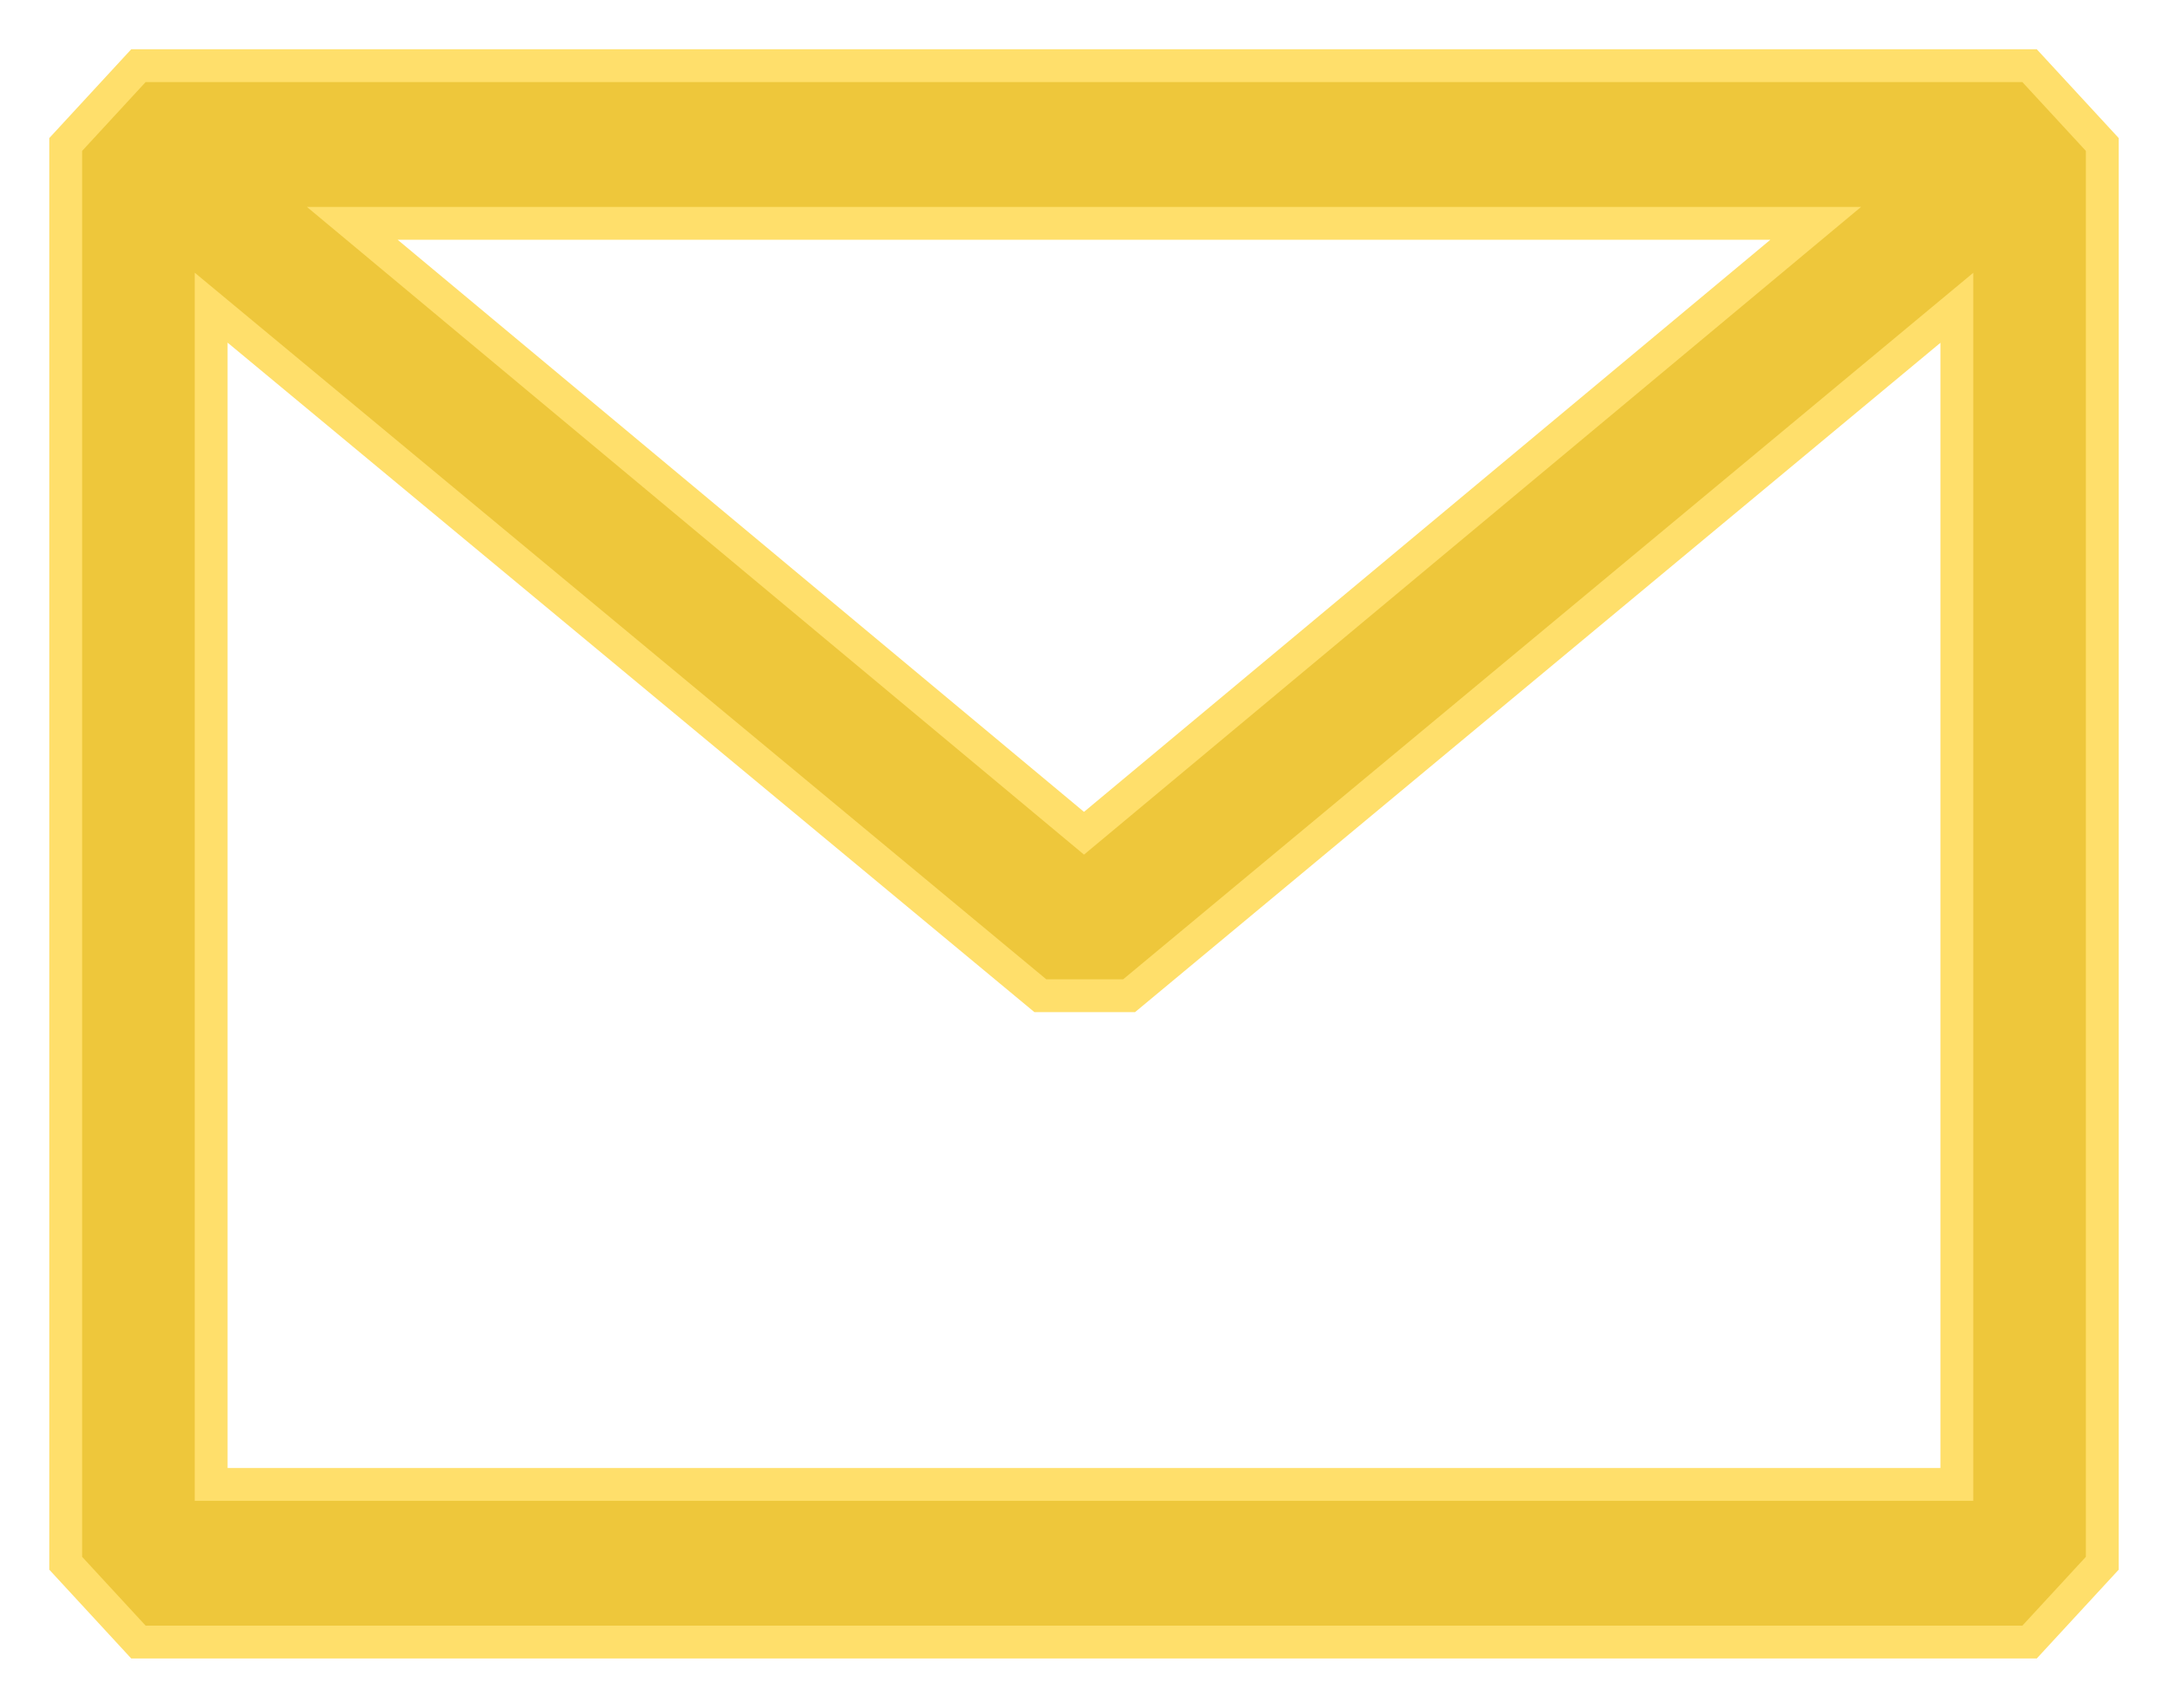
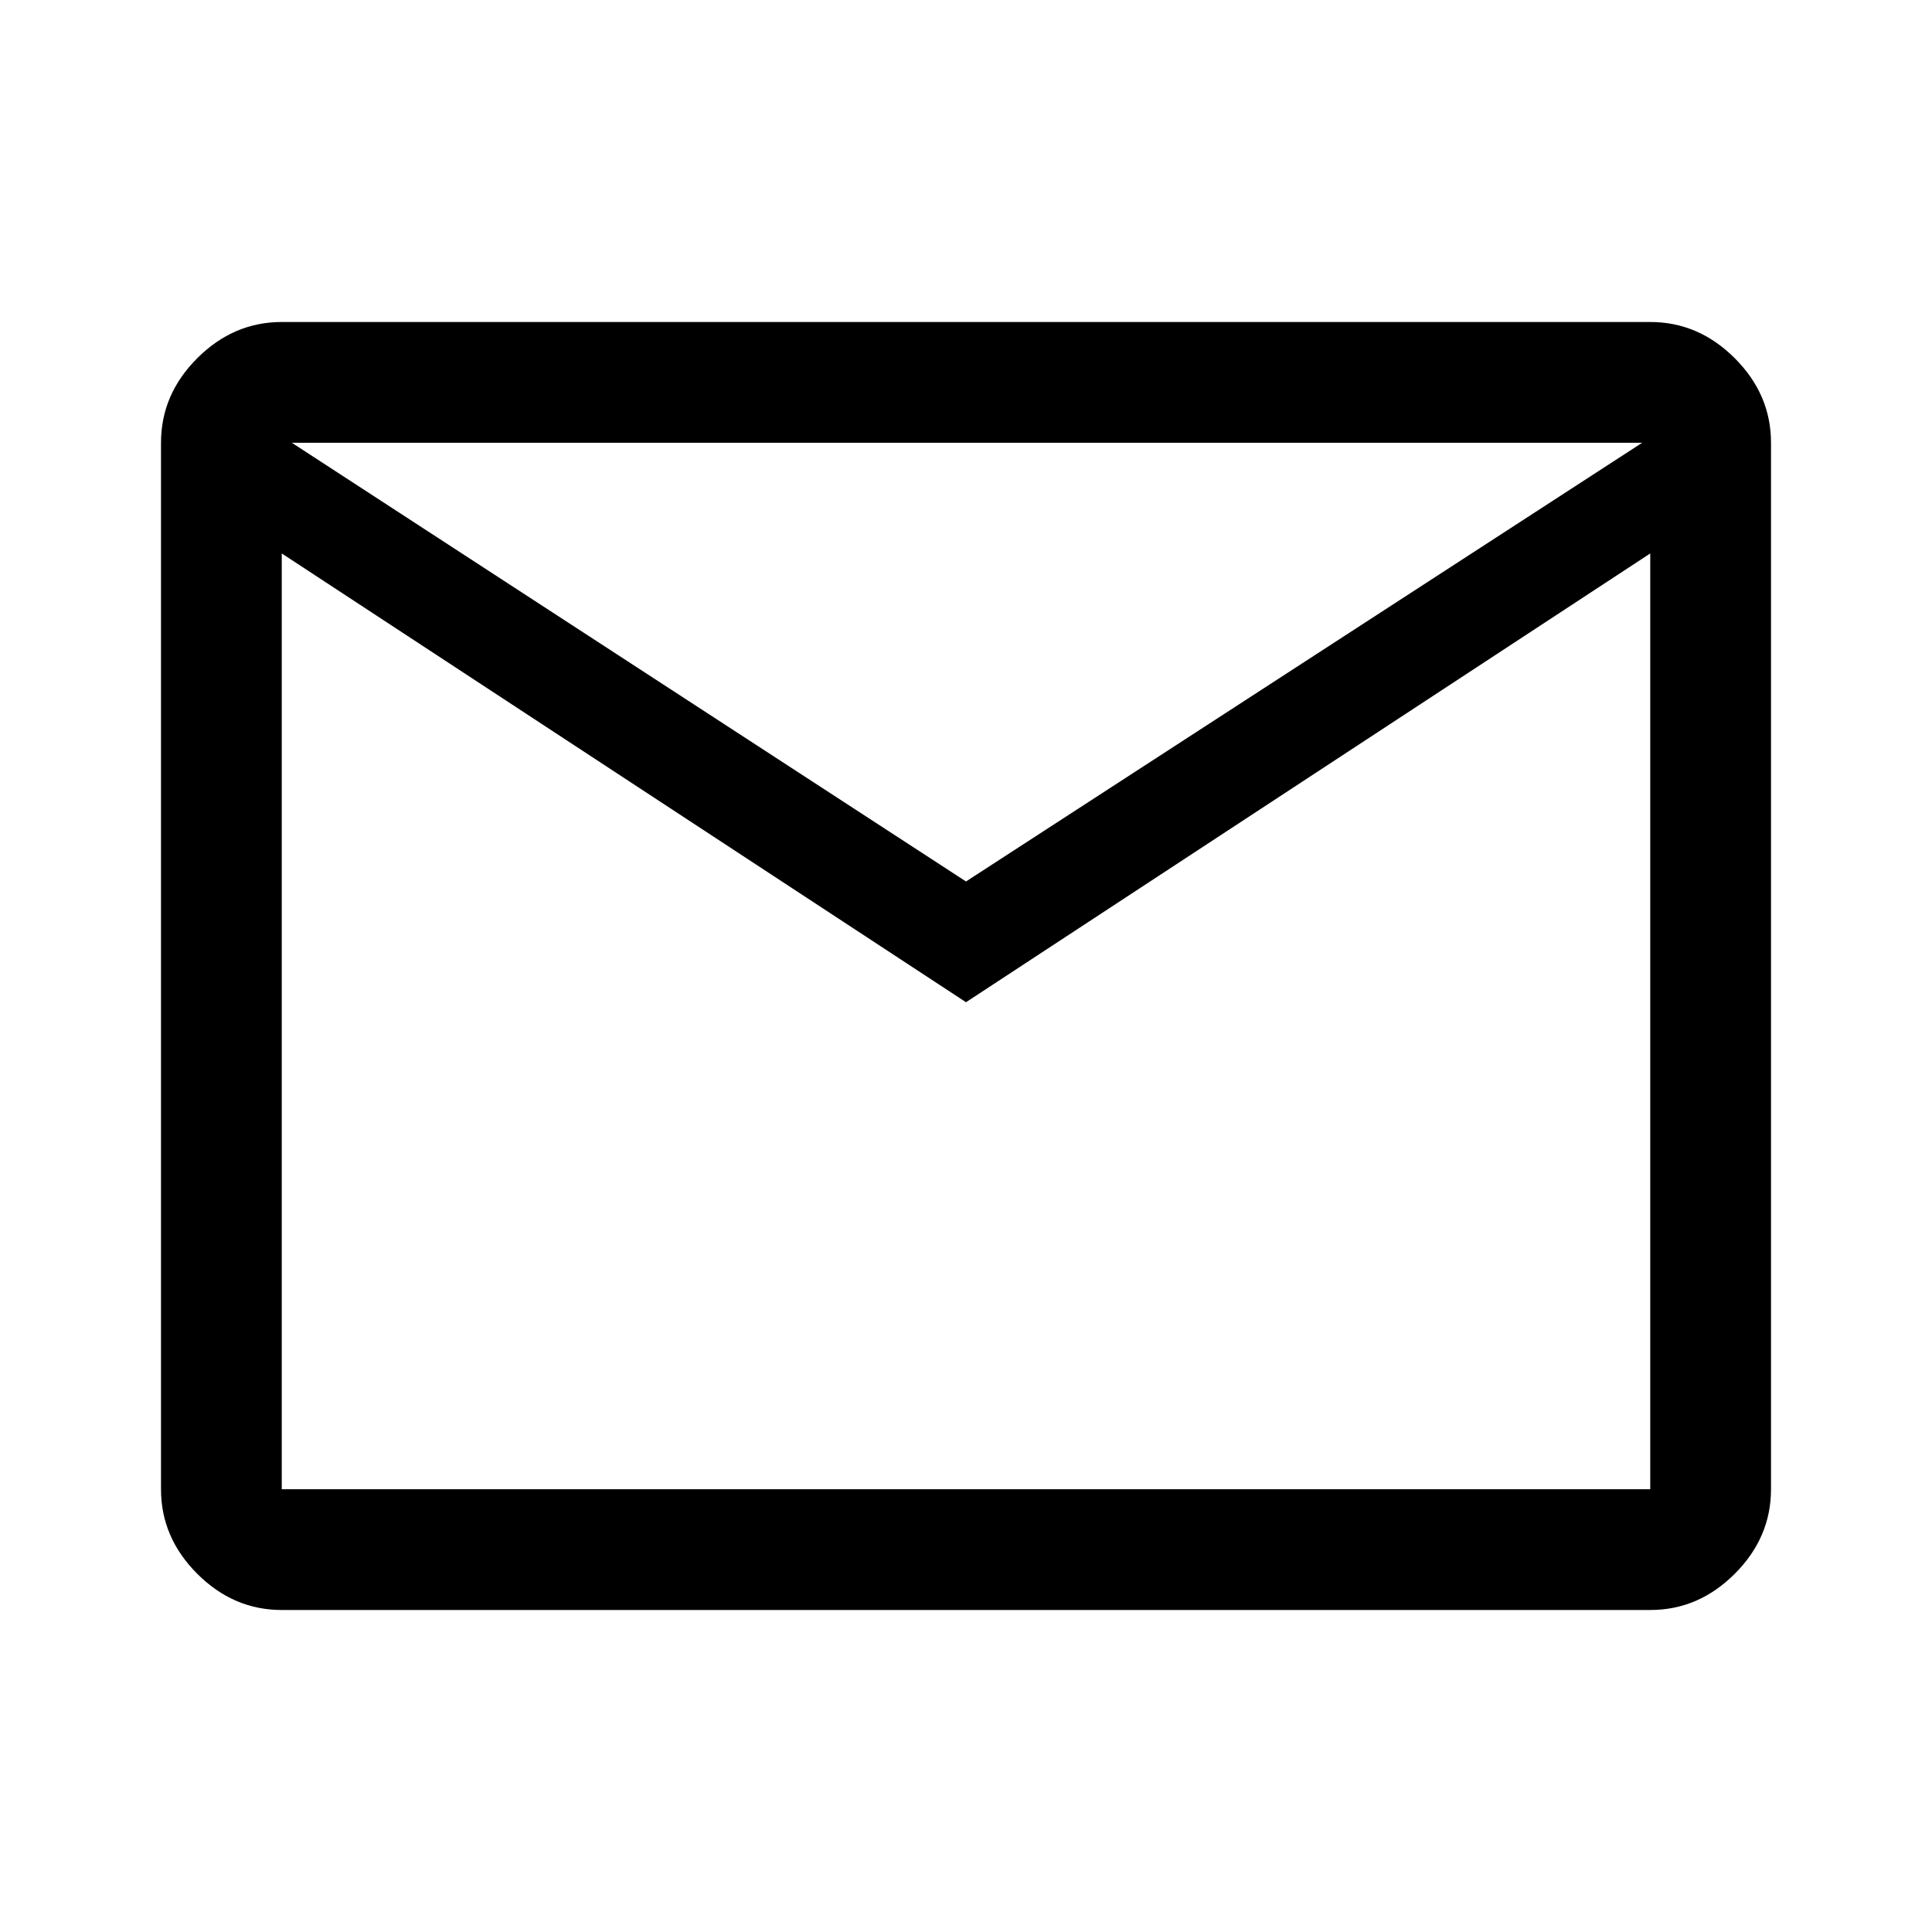
- <svg xmlns="http://www.w3.org/2000/svg" width="33" height="26" fill="none">
-   <path fill-rule="evenodd" clip-rule="evenodd" d="M1 2.2 2.107 1h28.786L32 2.2v21.6L30.893 25H2.107L1 23.8V2.2Zm2.214 2.484V22.6h26.572V4.686l-12.6 10.474h-1.35L3.214 4.684ZM27.638 3.4H5.362L16.5 12.686 27.638 3.4Z" fill="#EEC73B" stroke="#FFDF6B" stroke-width=".5" />
+ <svg xmlns="http://www.w3.org/2000/svg" height="48" viewBox="0 -960 960 960" width="48">
+   <path d="M140-160q-24 0-42-18t-18-42v-520q0-24 18-42t42-18h680q24 0 42 18t18 42v520q0 24-18 42t-42 18H140Zm340-302L140-685v465h680v-465L480-462Zm0-60 336-218H145l335 218ZM140-685v-55 520-465Z" />
</svg>
